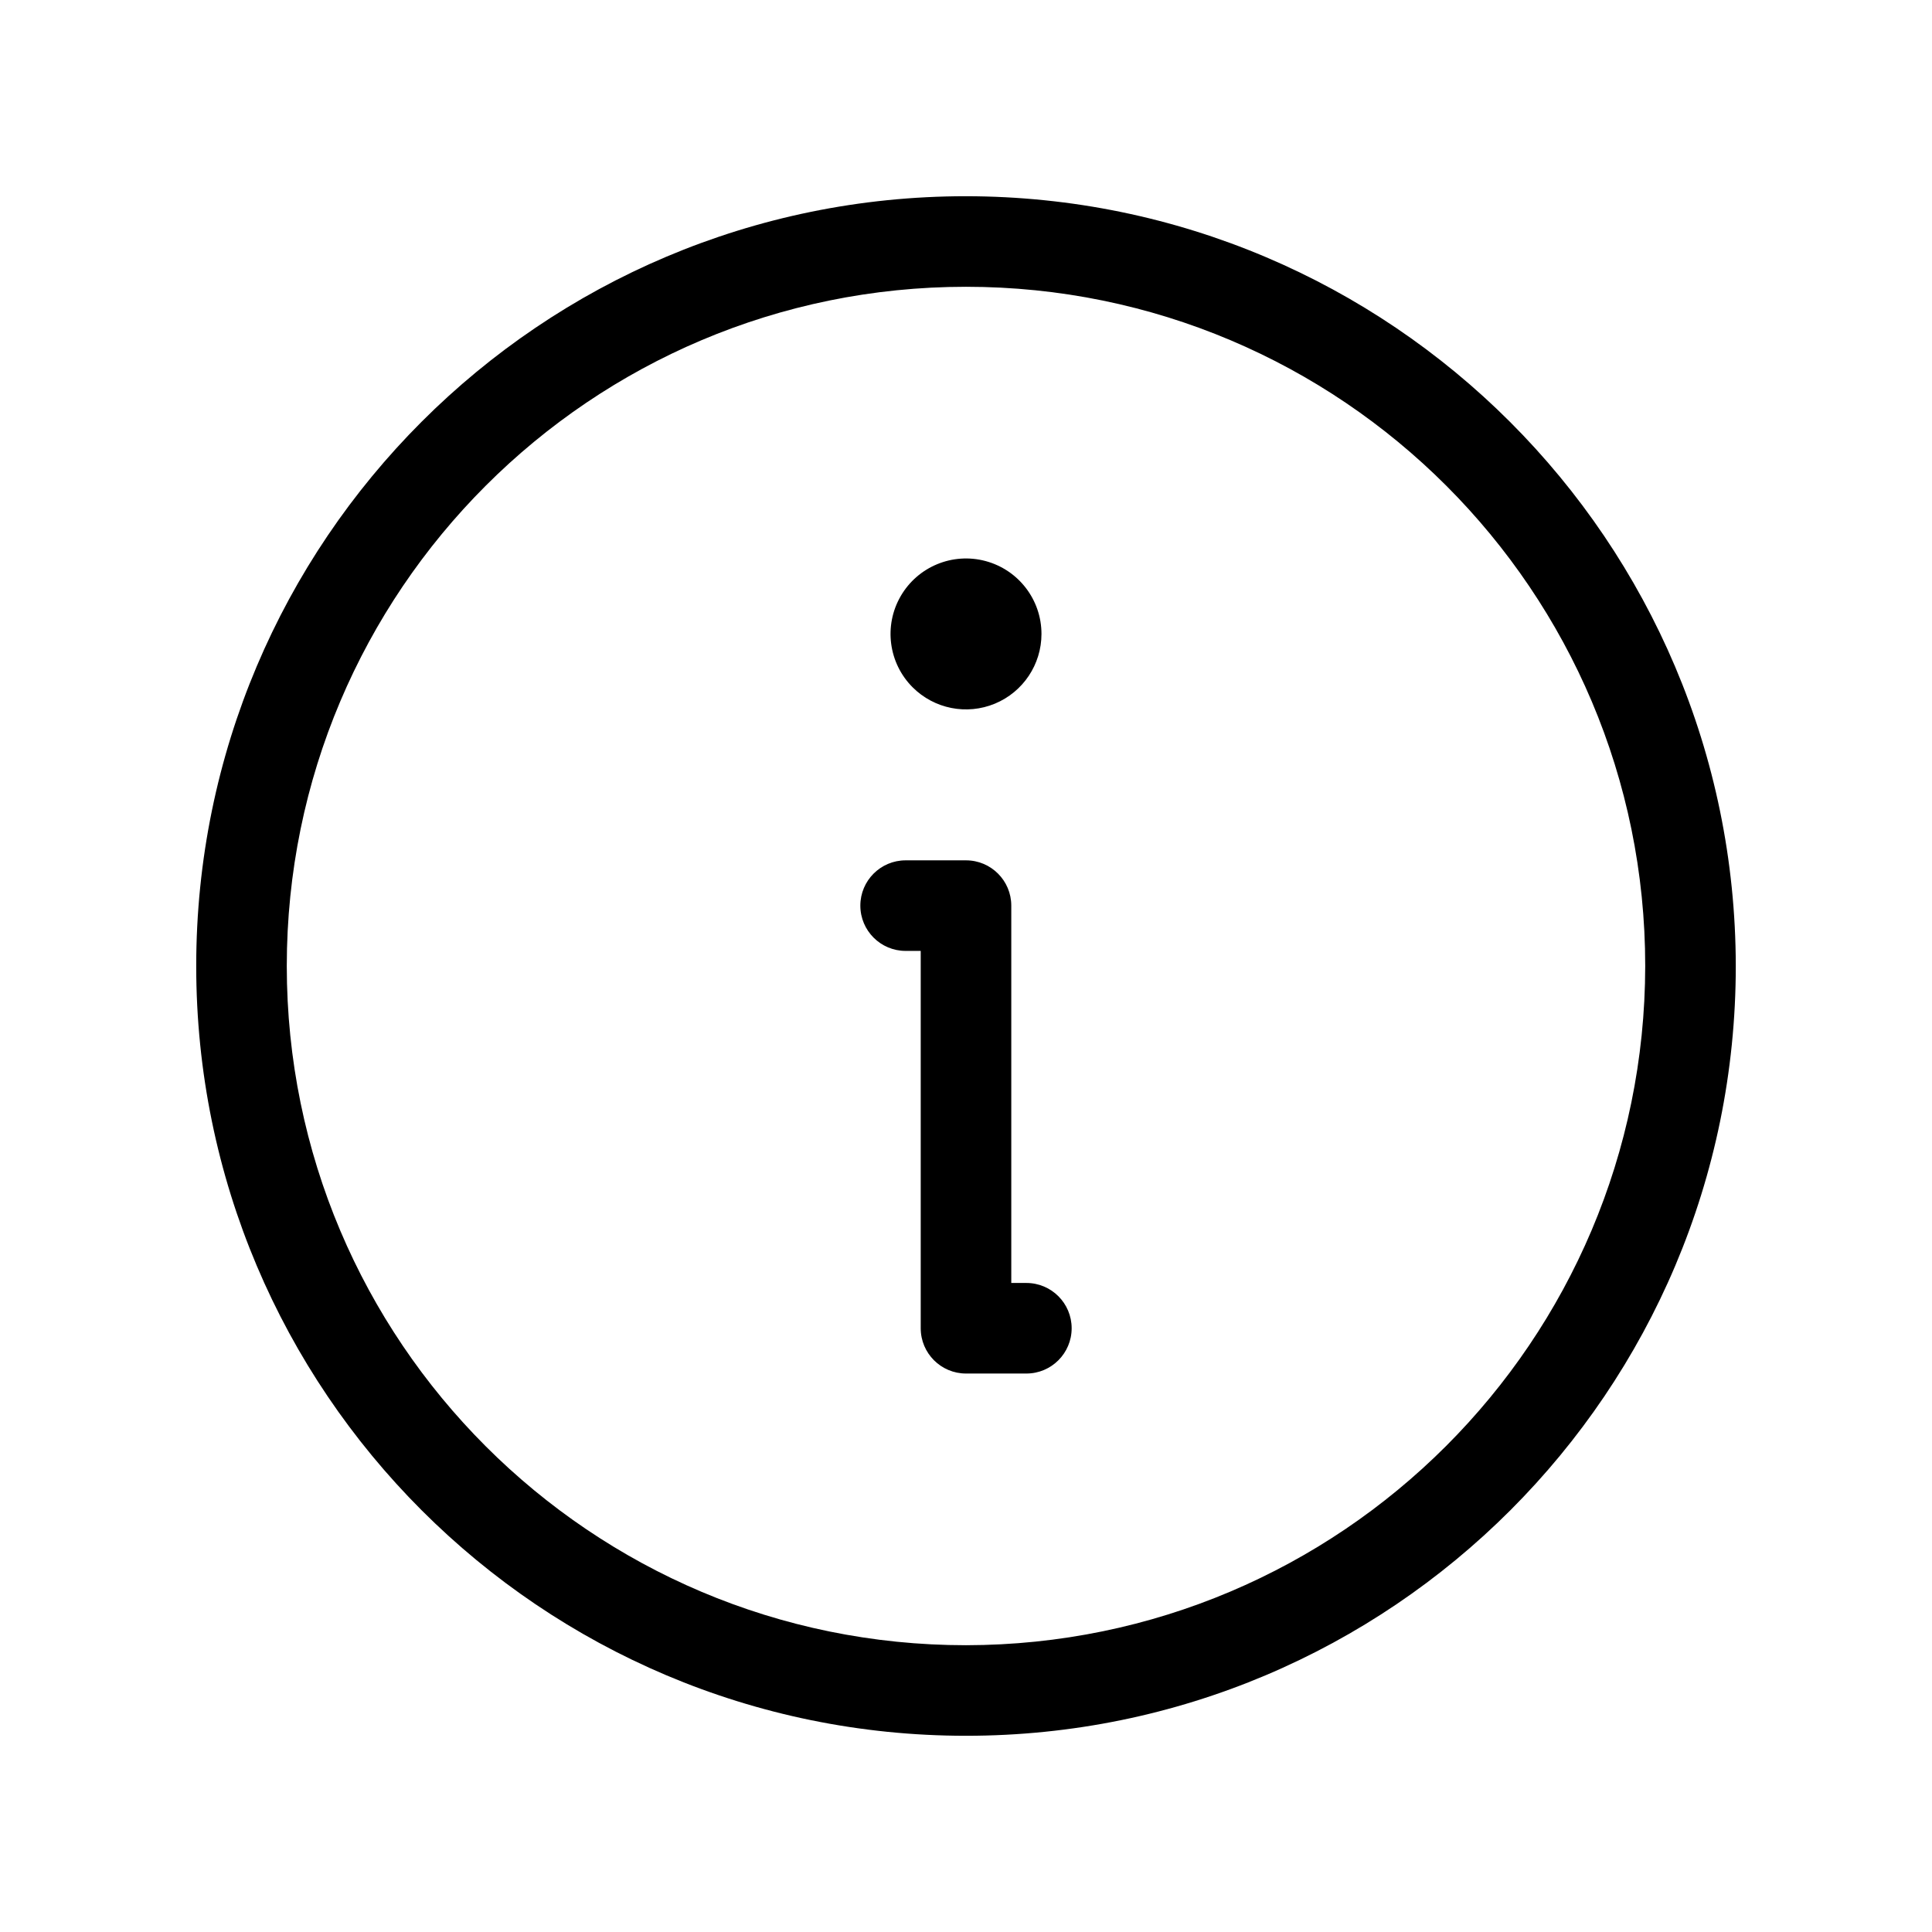
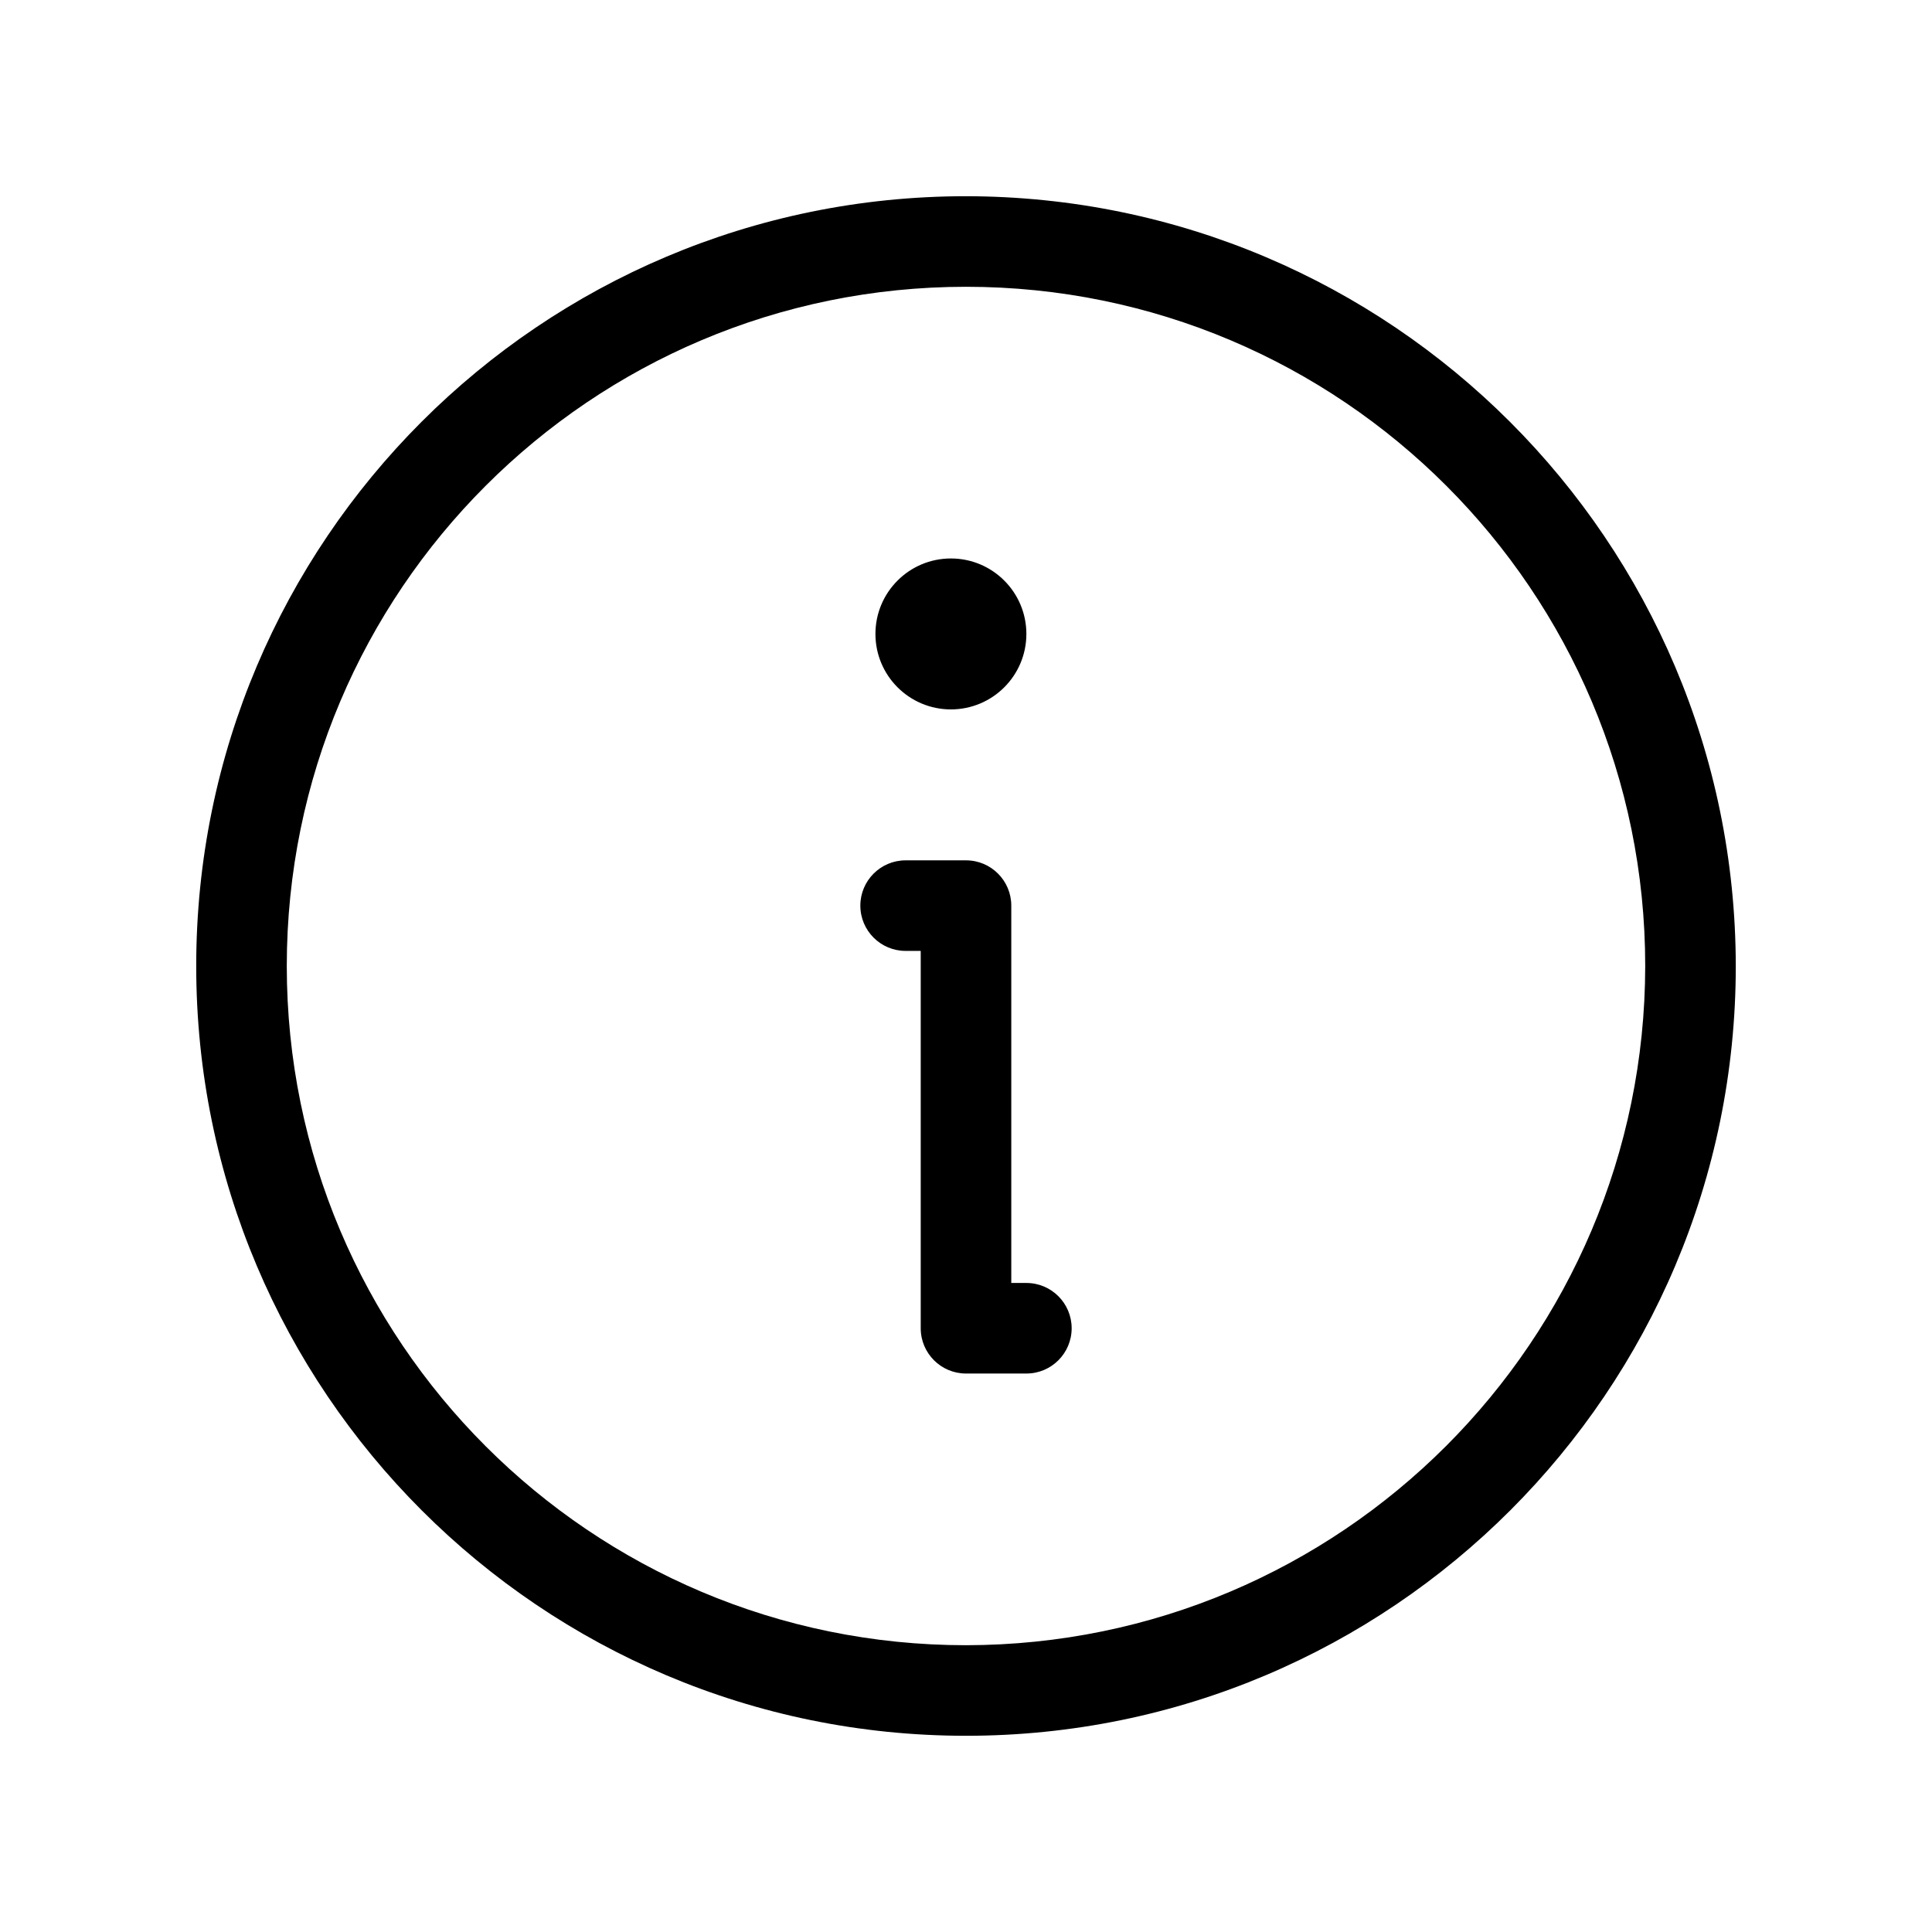
<svg xmlns="http://www.w3.org/2000/svg" id="Flat" viewBox="0 0 256 256">
-   <path d="M128,26a102,102,0,1,0,102,102A102.115,102.115,0,0,0,128,26Zm0,192a90,90,0,1,1,90-90A90.102,90.102,0,0,1,128,218Zm14-42a6,6,0,0,1-6,6h-8a6,6,0,0,1-6-6v-50h-2a6,6,0,1,1,0-12h8a6,6,0,0,1,6,6v50h2A6,6,0,0,1,142,176ZM120.929,91.071a10,10,0,1,1,17.072-7.071v.003a10.001,10.001,0,0,1-17.072,7.068Z" />
+   <path d="M128,26a102,102,0,1,0,102,102A102.115,102.115,0,0,0,128,26Zm0,192a90,90,0,1,1,90-90A90.102,90.102,0,0,1,128,218Zm14-42a6,6,0,0,1-6,6h-8a6,6,0,0,1-6-6v-50h-2a6,6,0,1,1,0-12h8a6,6,0,0,1,6,6v50h2A6,6,0,0,1,142,176ZM116,84a10,10,0,1,1,10,10A10,10,0,0,1,116,84Z" />
</svg>
